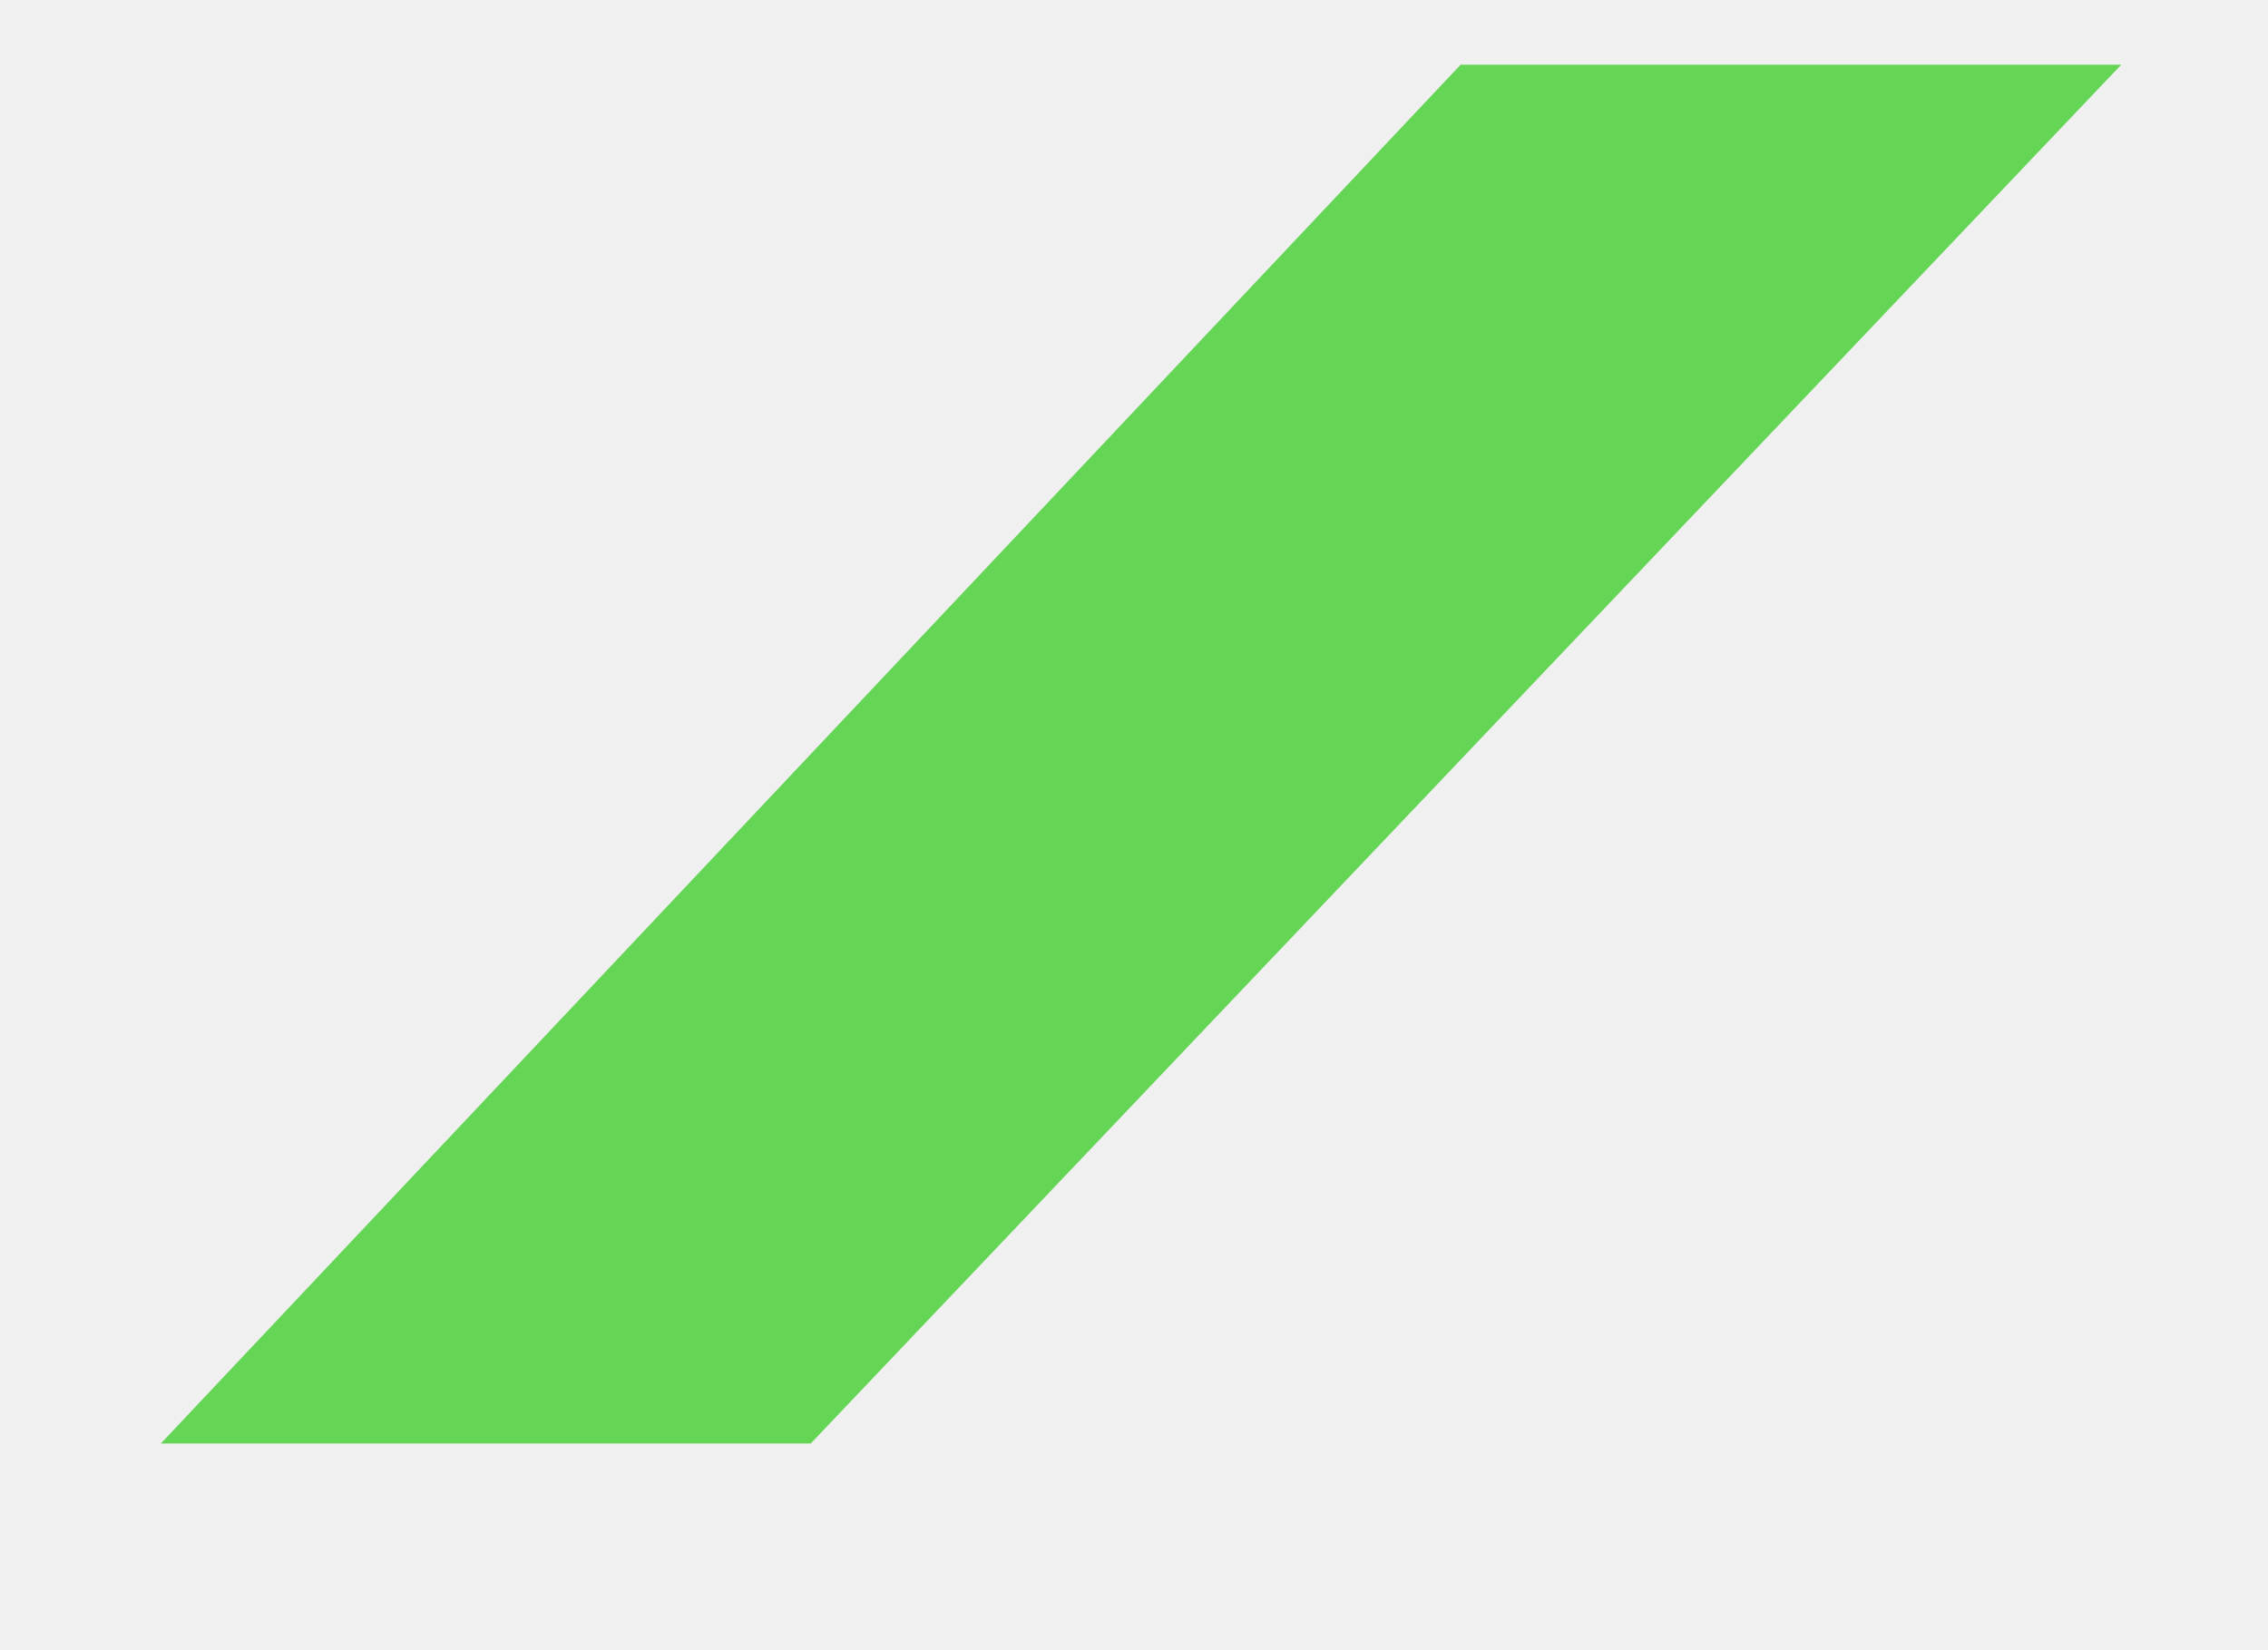
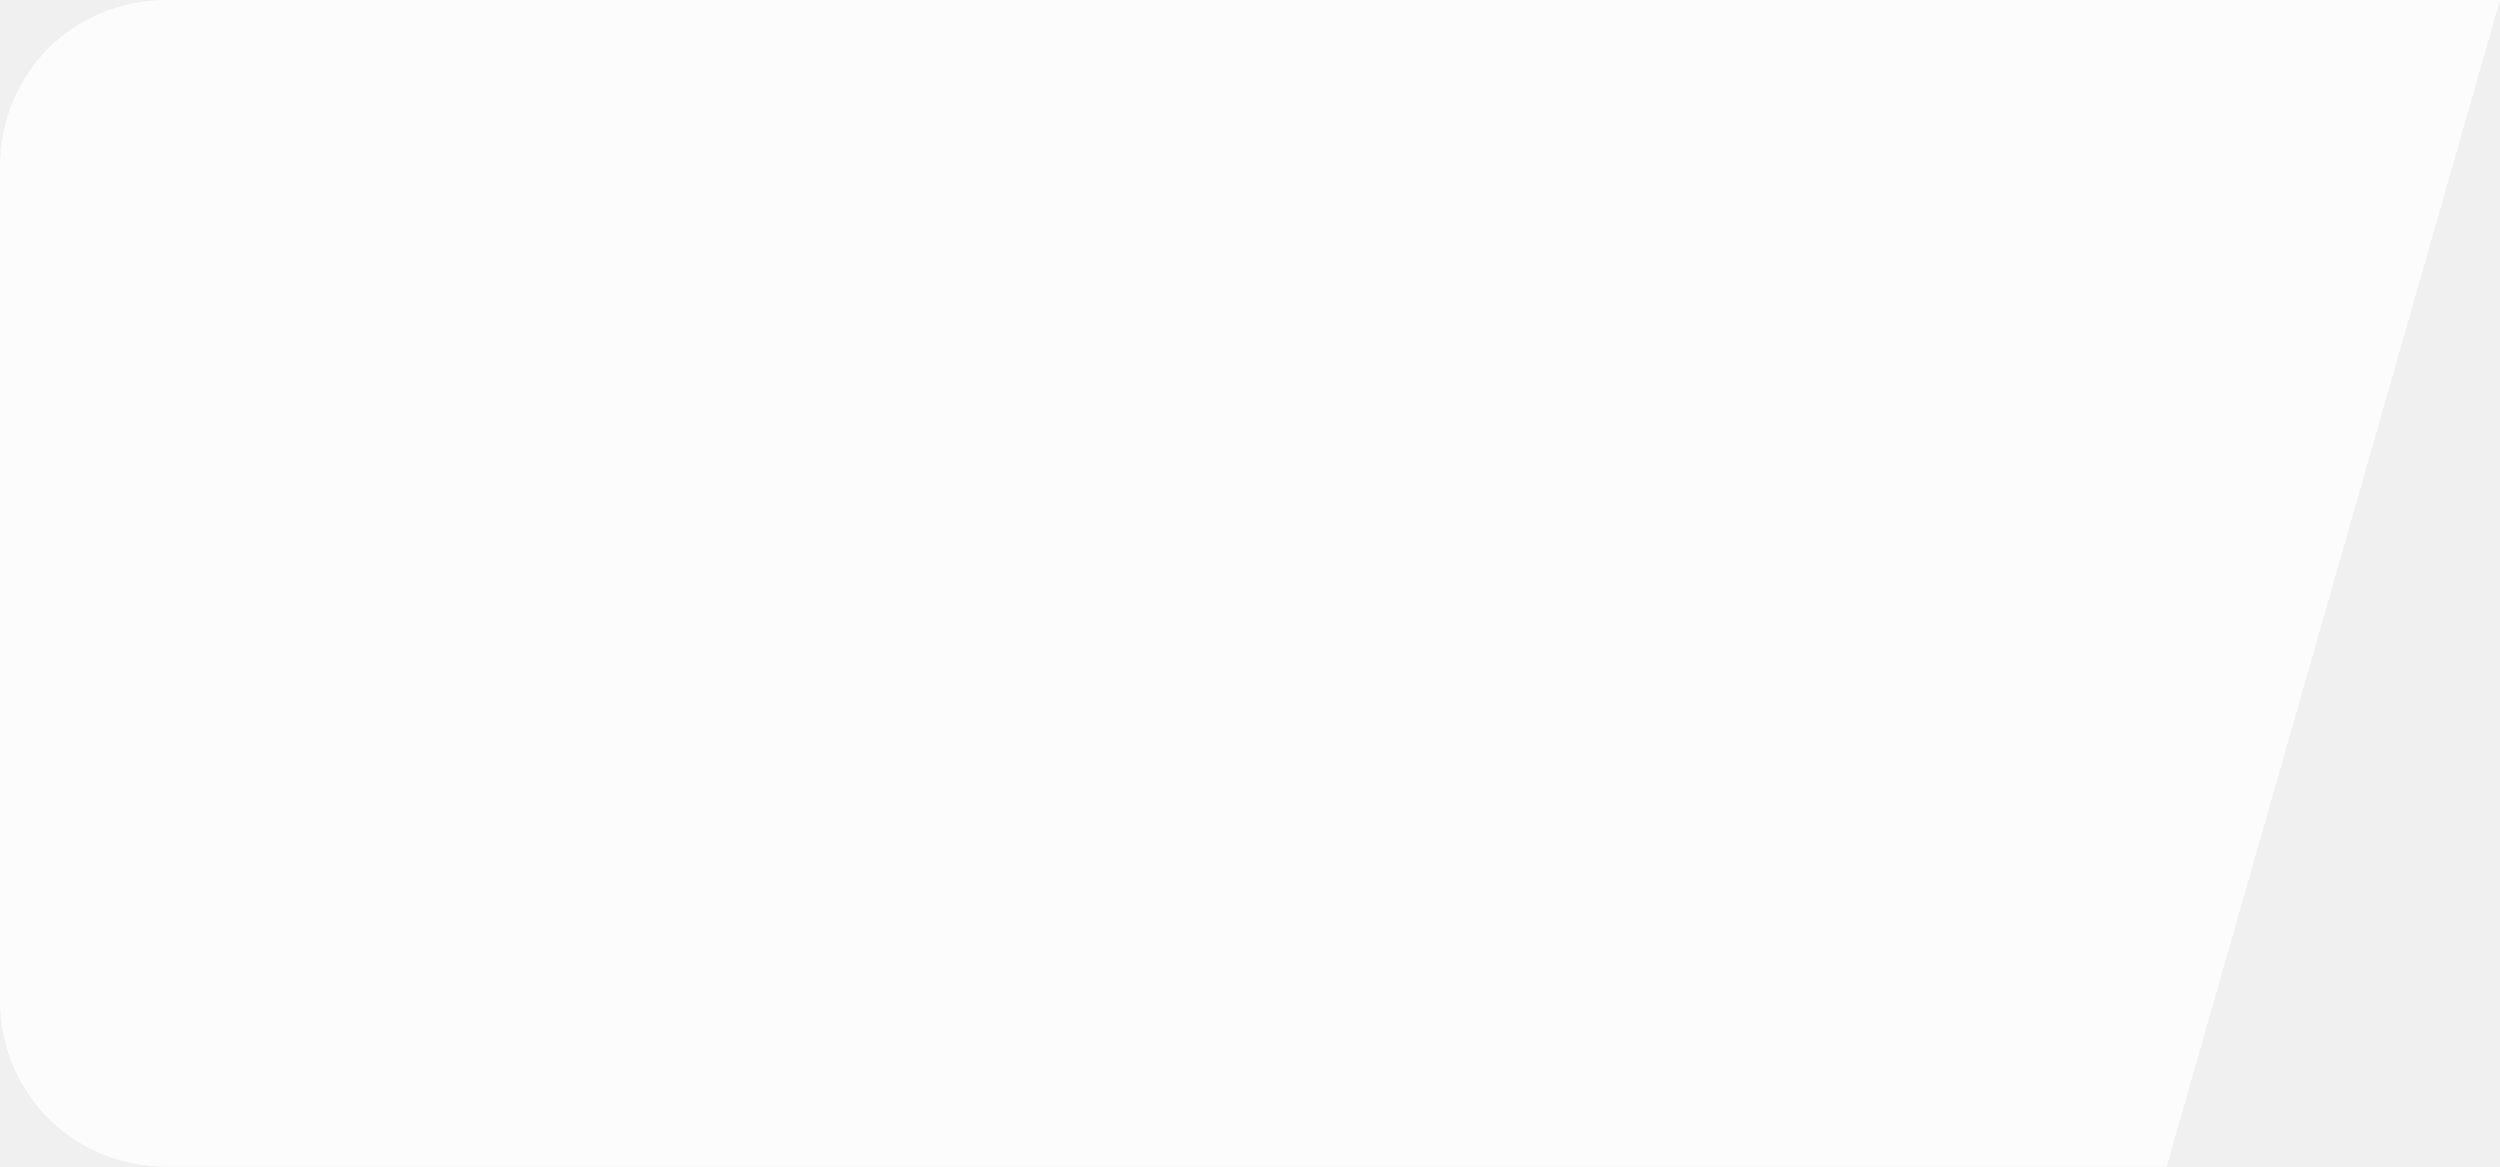
- <svg xmlns="http://www.w3.org/2000/svg" version="1.1" width="11px" height="8px">
+ <svg xmlns="http://www.w3.org/2000/svg" version="1.1" width="75px" height="35px">
  <defs>
    <pattern id="BGPattern" patternUnits="userSpaceOnUse" alignment="0 0" imageRepeat="None" />
-     <mask fill="white" id="Clip8210">
-       <path d="M 10.288 0.314  L 7.084 0.314  L 0.78 7.002  L 3.932 7.002  L 10.288 0.314  Z " fill-rule="evenodd" />
+     <mask fill="white" id="Clip11849">
+       <path d="M 0 30  L 0 5  C 0 2.2  2.2 0  5 0  L 75 0  L 65 35  L 5 35  C 2.2 35  0 32.8  0 30  Z " fill-rule="evenodd" />
    </mask>
  </defs>
-   <g transform="matrix(1 0 0 1 -539 -5275 )">
-     <path d="M 10.288 0.314  L 7.084 0.314  L 0.78 7.002  L 3.932 7.002  L 10.288 0.314  Z " fill-rule="nonzero" fill="rgba(101, 213, 86, 1)" stroke="none" transform="matrix(1 0 0 1 539 5275 )" class="fill" />
-     <path d="M 10.288 0.314  L 7.084 0.314  L 0.78 7.002  L 3.932 7.002  L 10.288 0.314  Z " stroke-width="0" stroke-dasharray="0" stroke="rgba(255, 255, 255, 0)" fill="none" transform="matrix(1 0 0 1 539 5275 )" class="stroke" mask="url(#Clip8210)" />
+   <g transform="matrix(1 0 0 1 -72 -83 )">
+     <path d="M 0 30  L 0 5  C 0 2.2  2.2 0  5 0  L 75 0  L 65 35  L 5 35  C 2.2 35  0 32.8  0 30  Z " fill-rule="nonzero" fill="rgba(255, 255, 255, 0.8)" stroke="none" transform="matrix(1 0 0 1 72 83 )" class="fill" />
+     <path d="M 0 30  L 0 5  C 0 2.2  2.2 0  5 0  L 75 0  L 65 35  L 5 35  C 2.2 35  0 32.8  0 30  Z " stroke-width="0" stroke-dasharray="0" stroke="rgba(121, 121, 121, 1)" fill="none" transform="matrix(1 0 0 1 72 83 )" class="stroke" mask="url(#Clip11849)" />
  </g>
</svg>
